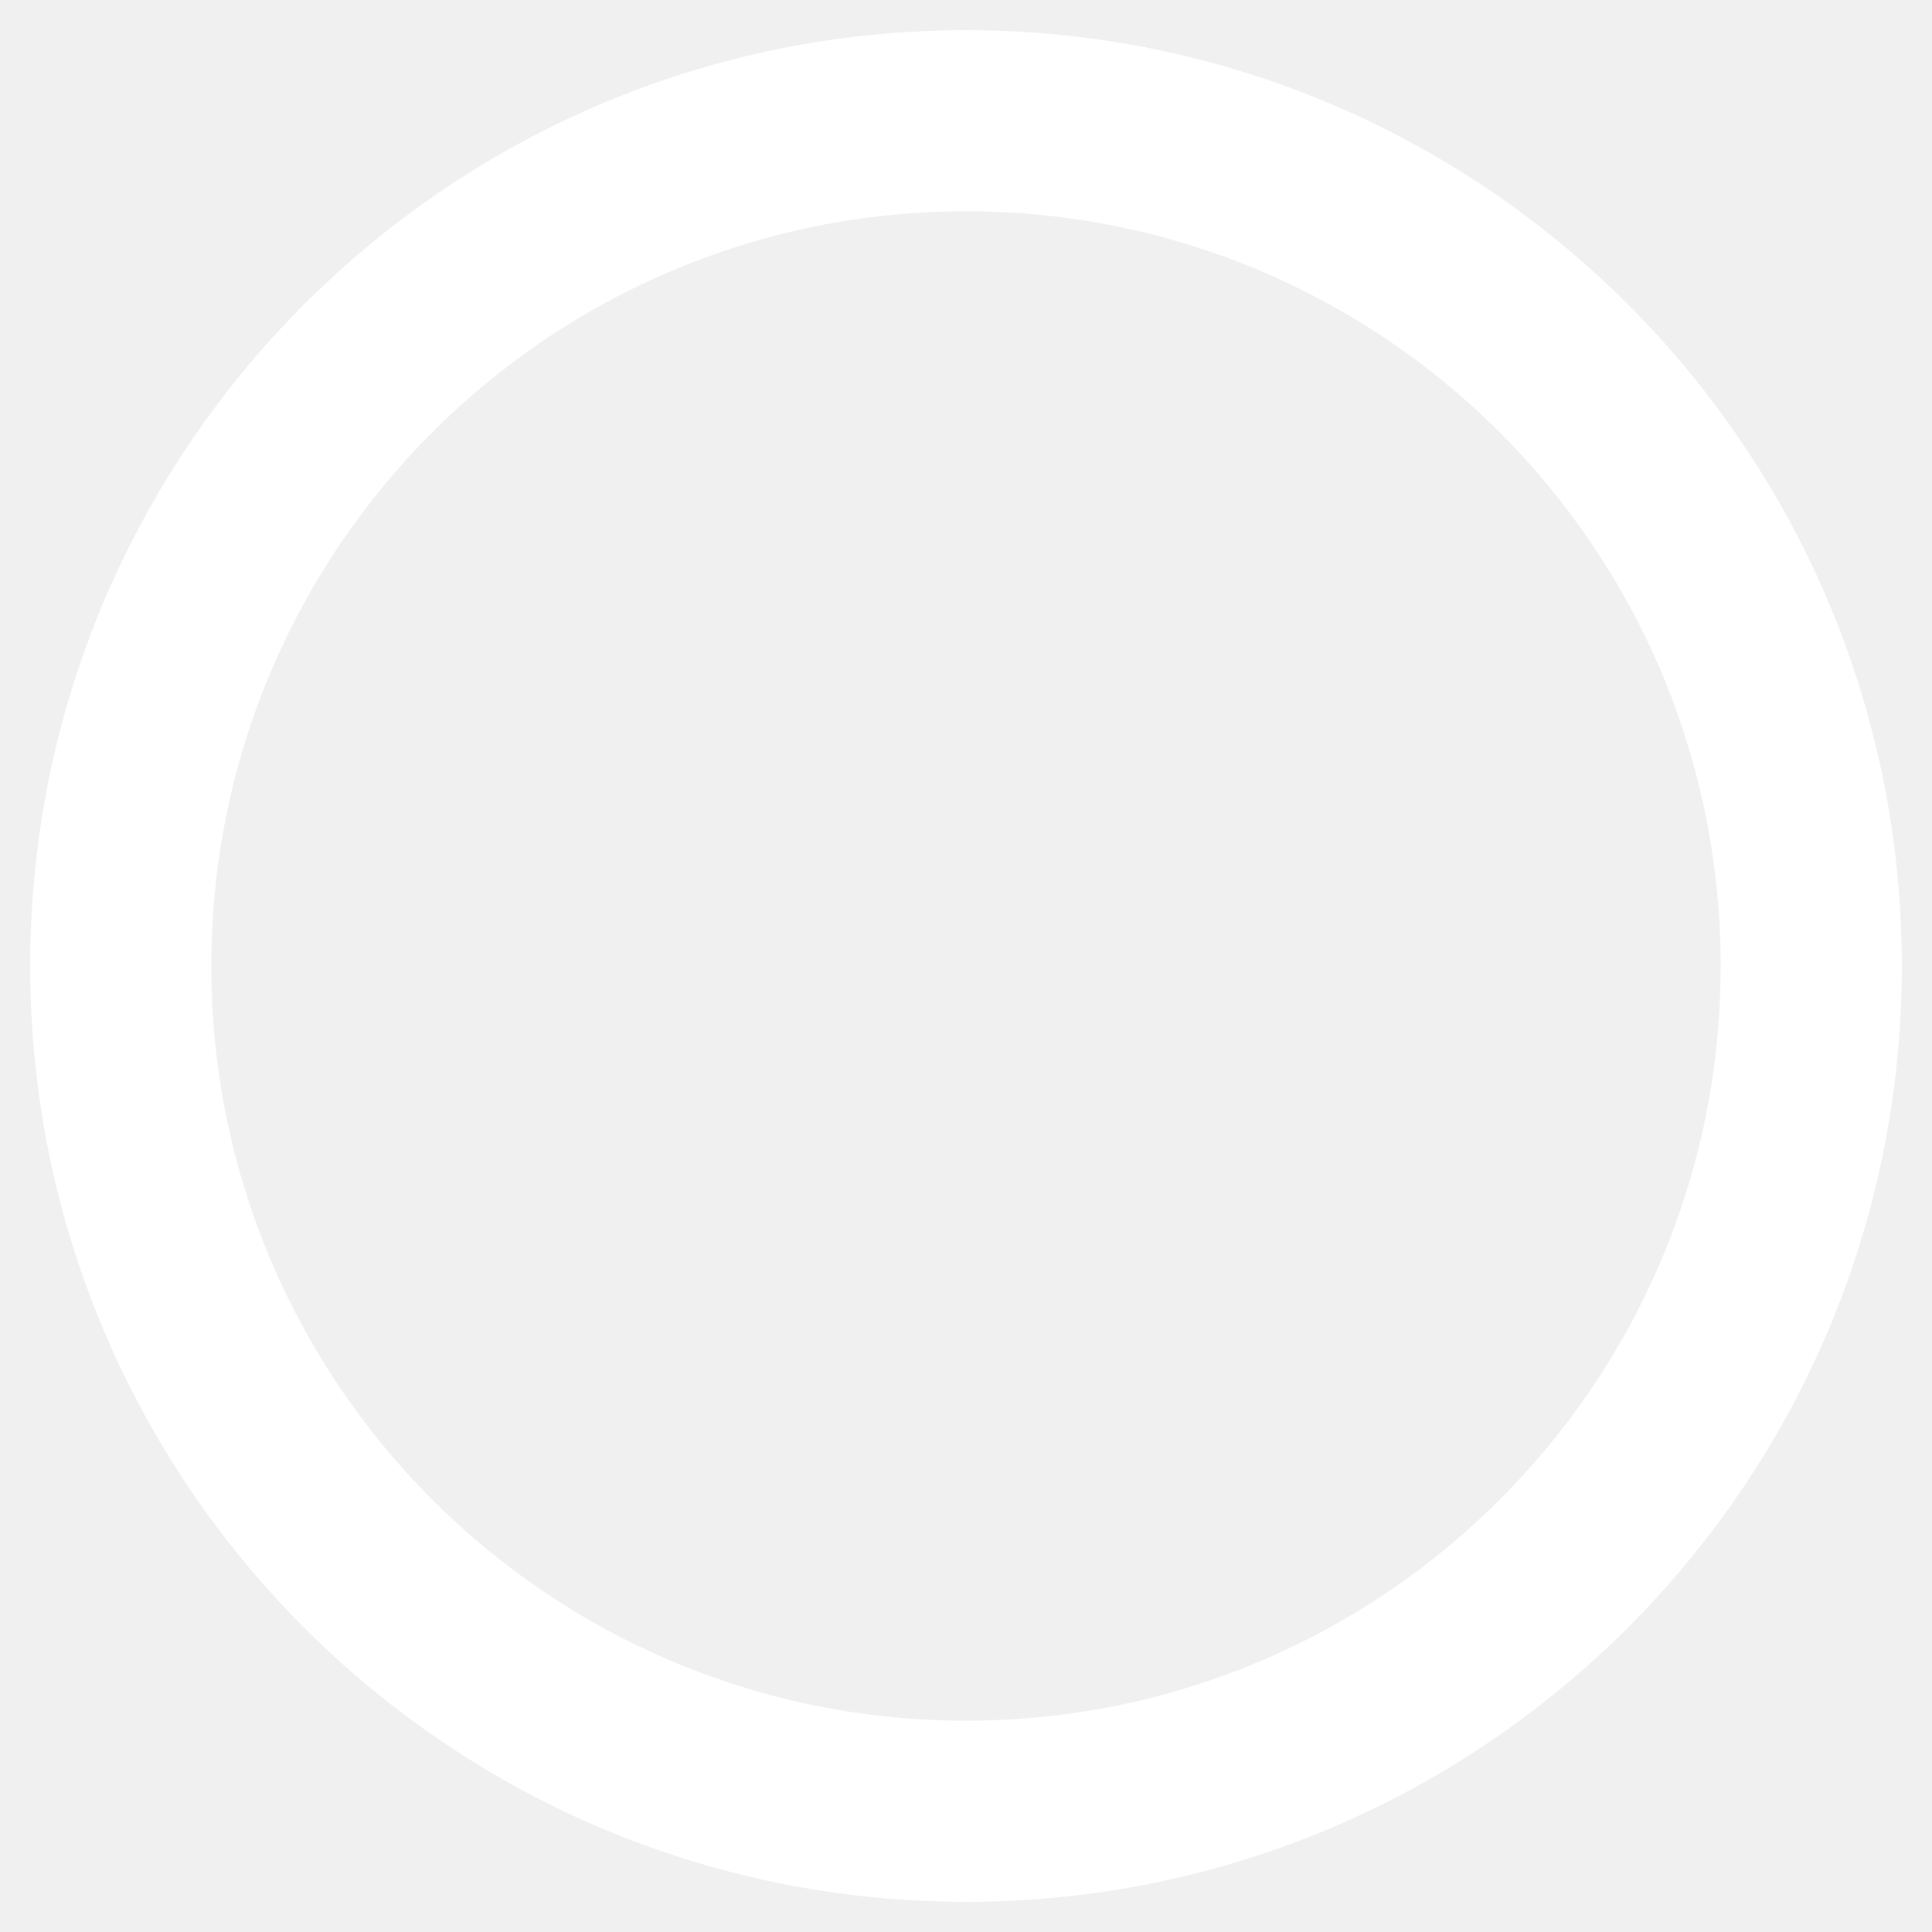
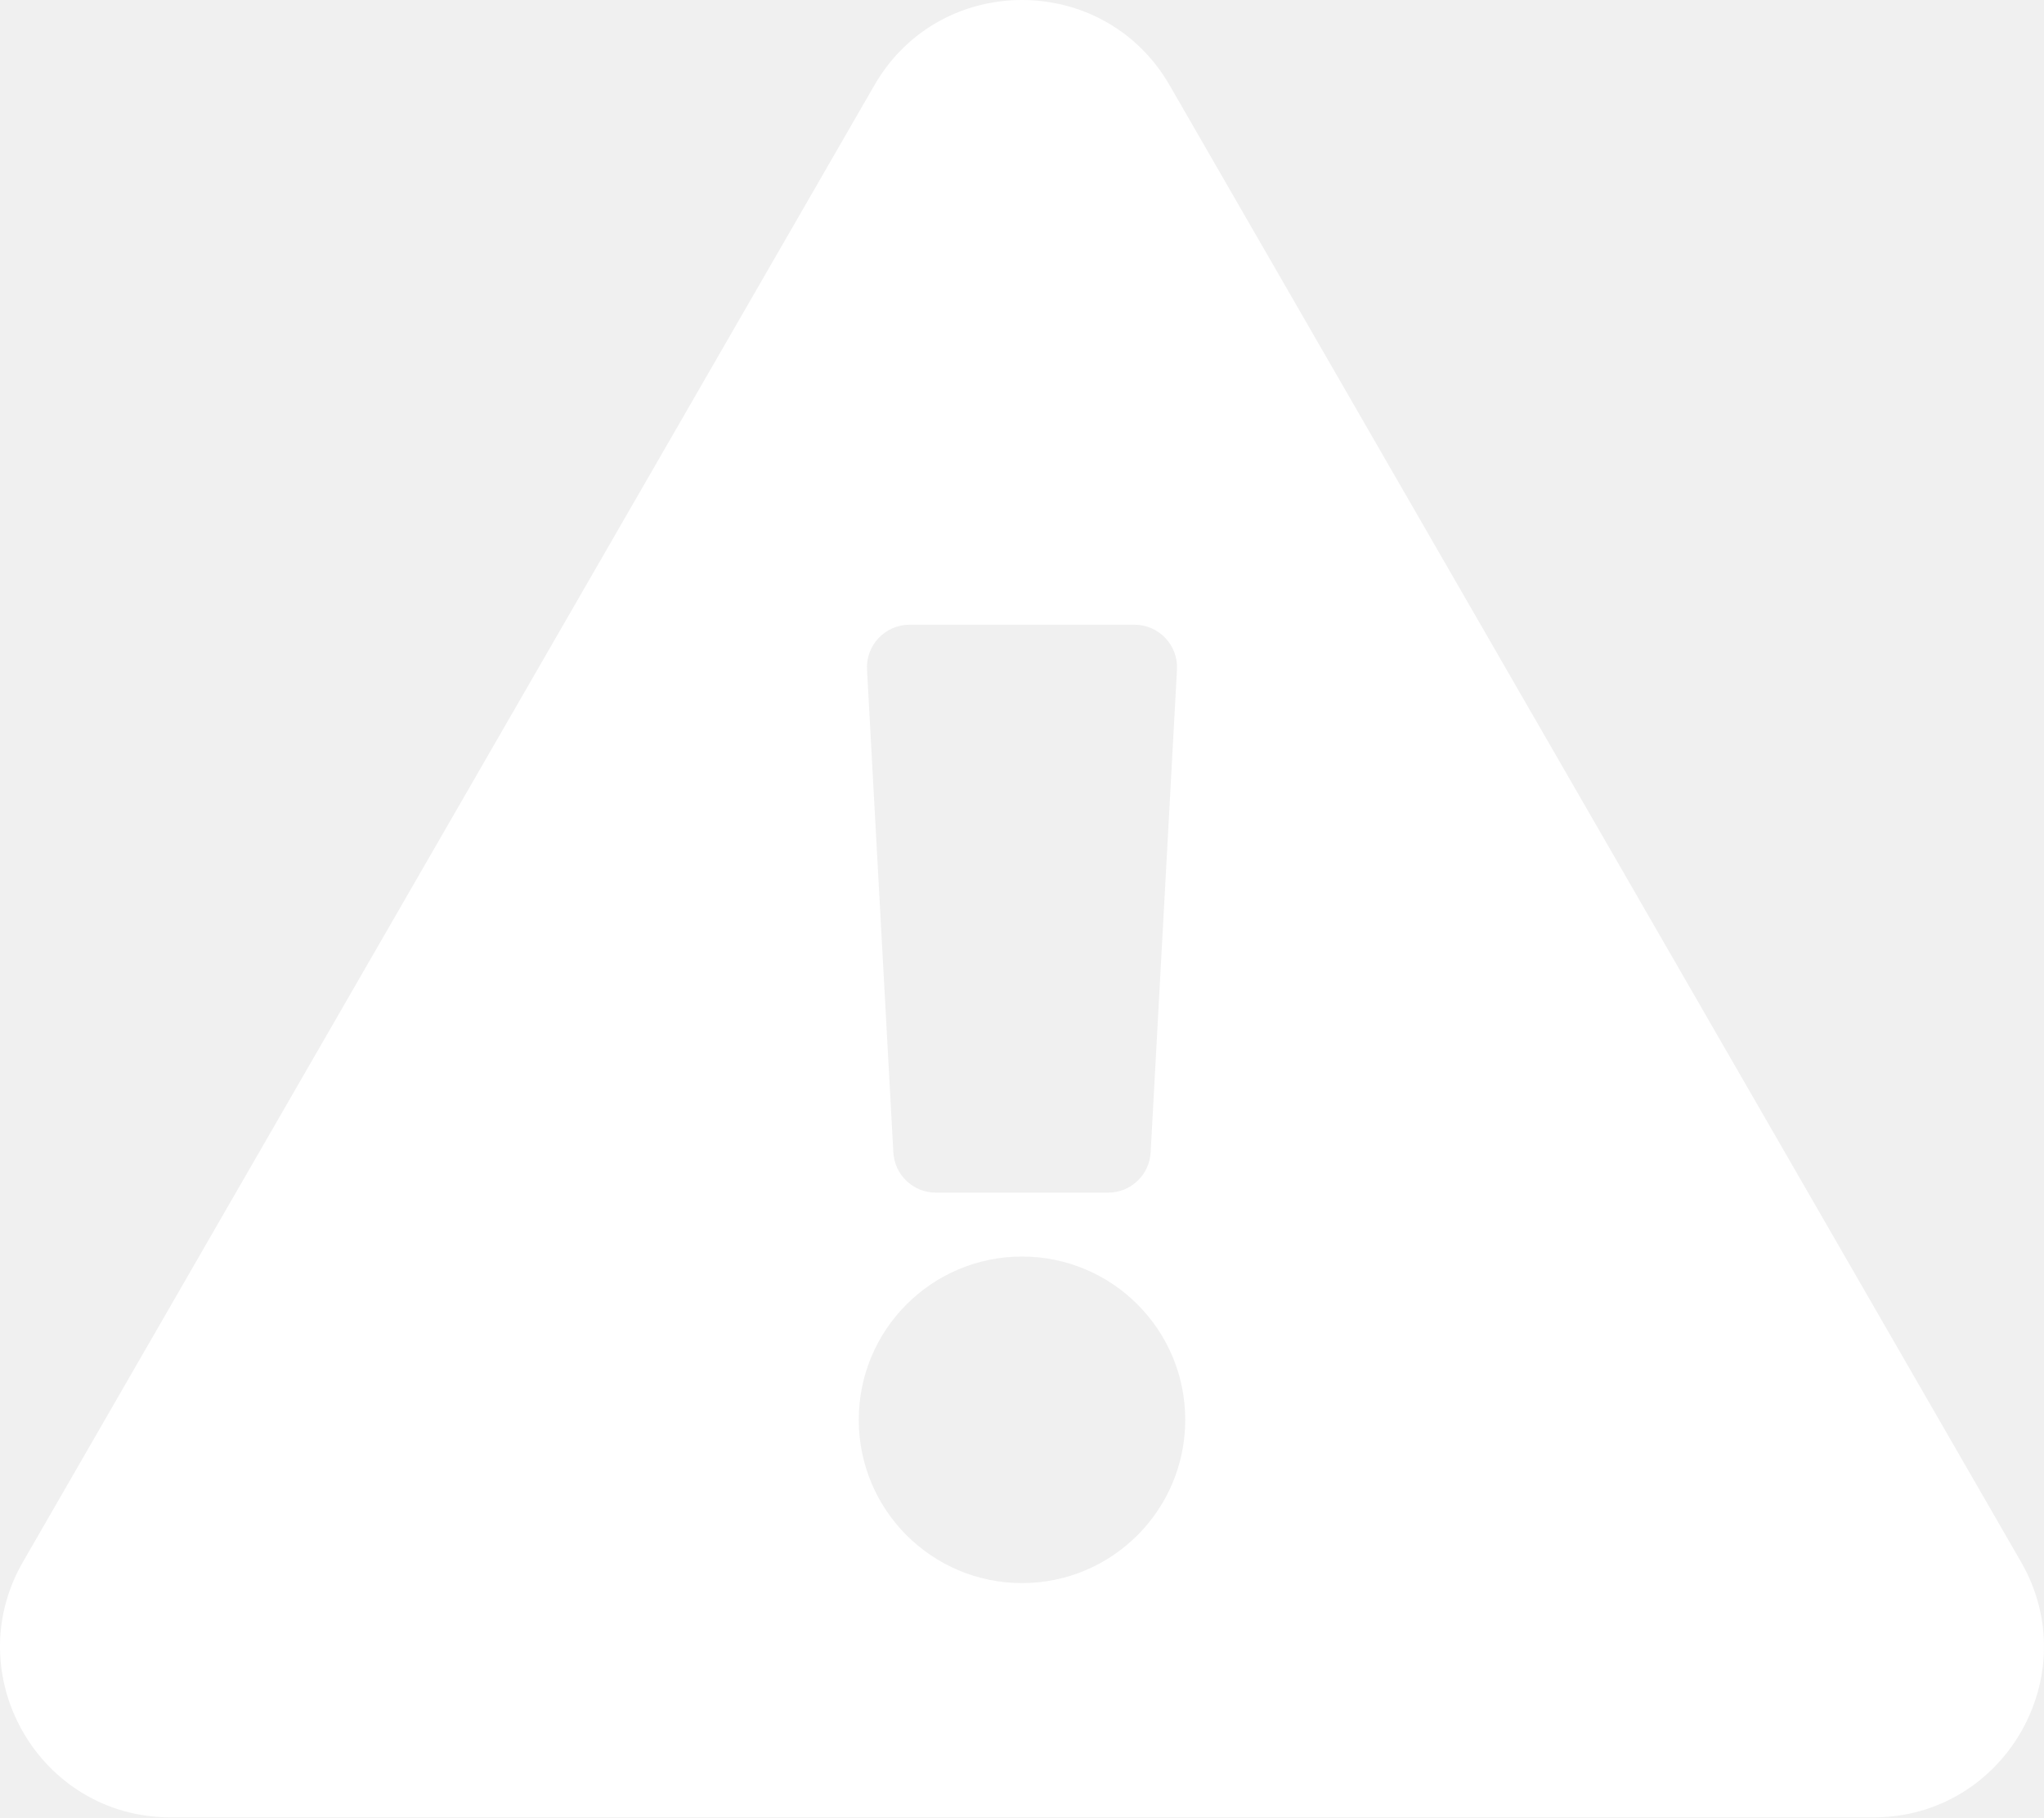
- <svg xmlns="http://www.w3.org/2000/svg" aria-hidden="true" focusable="false" data-prefix="far" data-icon="circle" class="svg-inline--fa fa-circle fa-w-16" role="img" viewBox="0 0 512 512">
-   <path fill="#FFF" d="M256 8C119 8 8 119 8 256s111 248 248 248 248-111 248-248S393 8 256 8zm0 448c-110.5 0-200-89.5-200-200S145.5 56 256 56s200 89.5 200 200-89.5 200-200 200z" />
+ <svg xmlns="http://www.w3.org/2000/svg" aria-hidden="true" focusable="false" data-prefix="fas" data-icon="exclamation-triangle" class="svg-inline--fa fa-exclamation-triangle fa-w-18" role="img" viewBox="0 0 576 512">
+   <path fill="#FFFFFF" d="M569.517 440.013C587.975 472.007 564.806 512 527.94 512H48.054c-36.937 0-59.999-40.055-41.577-71.987L246.423 23.985c18.467-32.009 64.72-31.951 83.154 0l239.94 416.028zM288 354c-25.405 0-46 20.595-46 46s20.595 46 46 46 46-20.595 46-46-20.595-46-46-46zm-43.673-165.346l7.418 136c.347 6.364 5.609 11.346 11.982 11.346h48.546c6.373 0 11.635-4.982 11.982-11.346l7.418-136c.375-6.874-5.098-12.654-11.982-12.654h-63.383c-6.884 0-12.356 5.78-11.981 12.654z" />
</svg>
